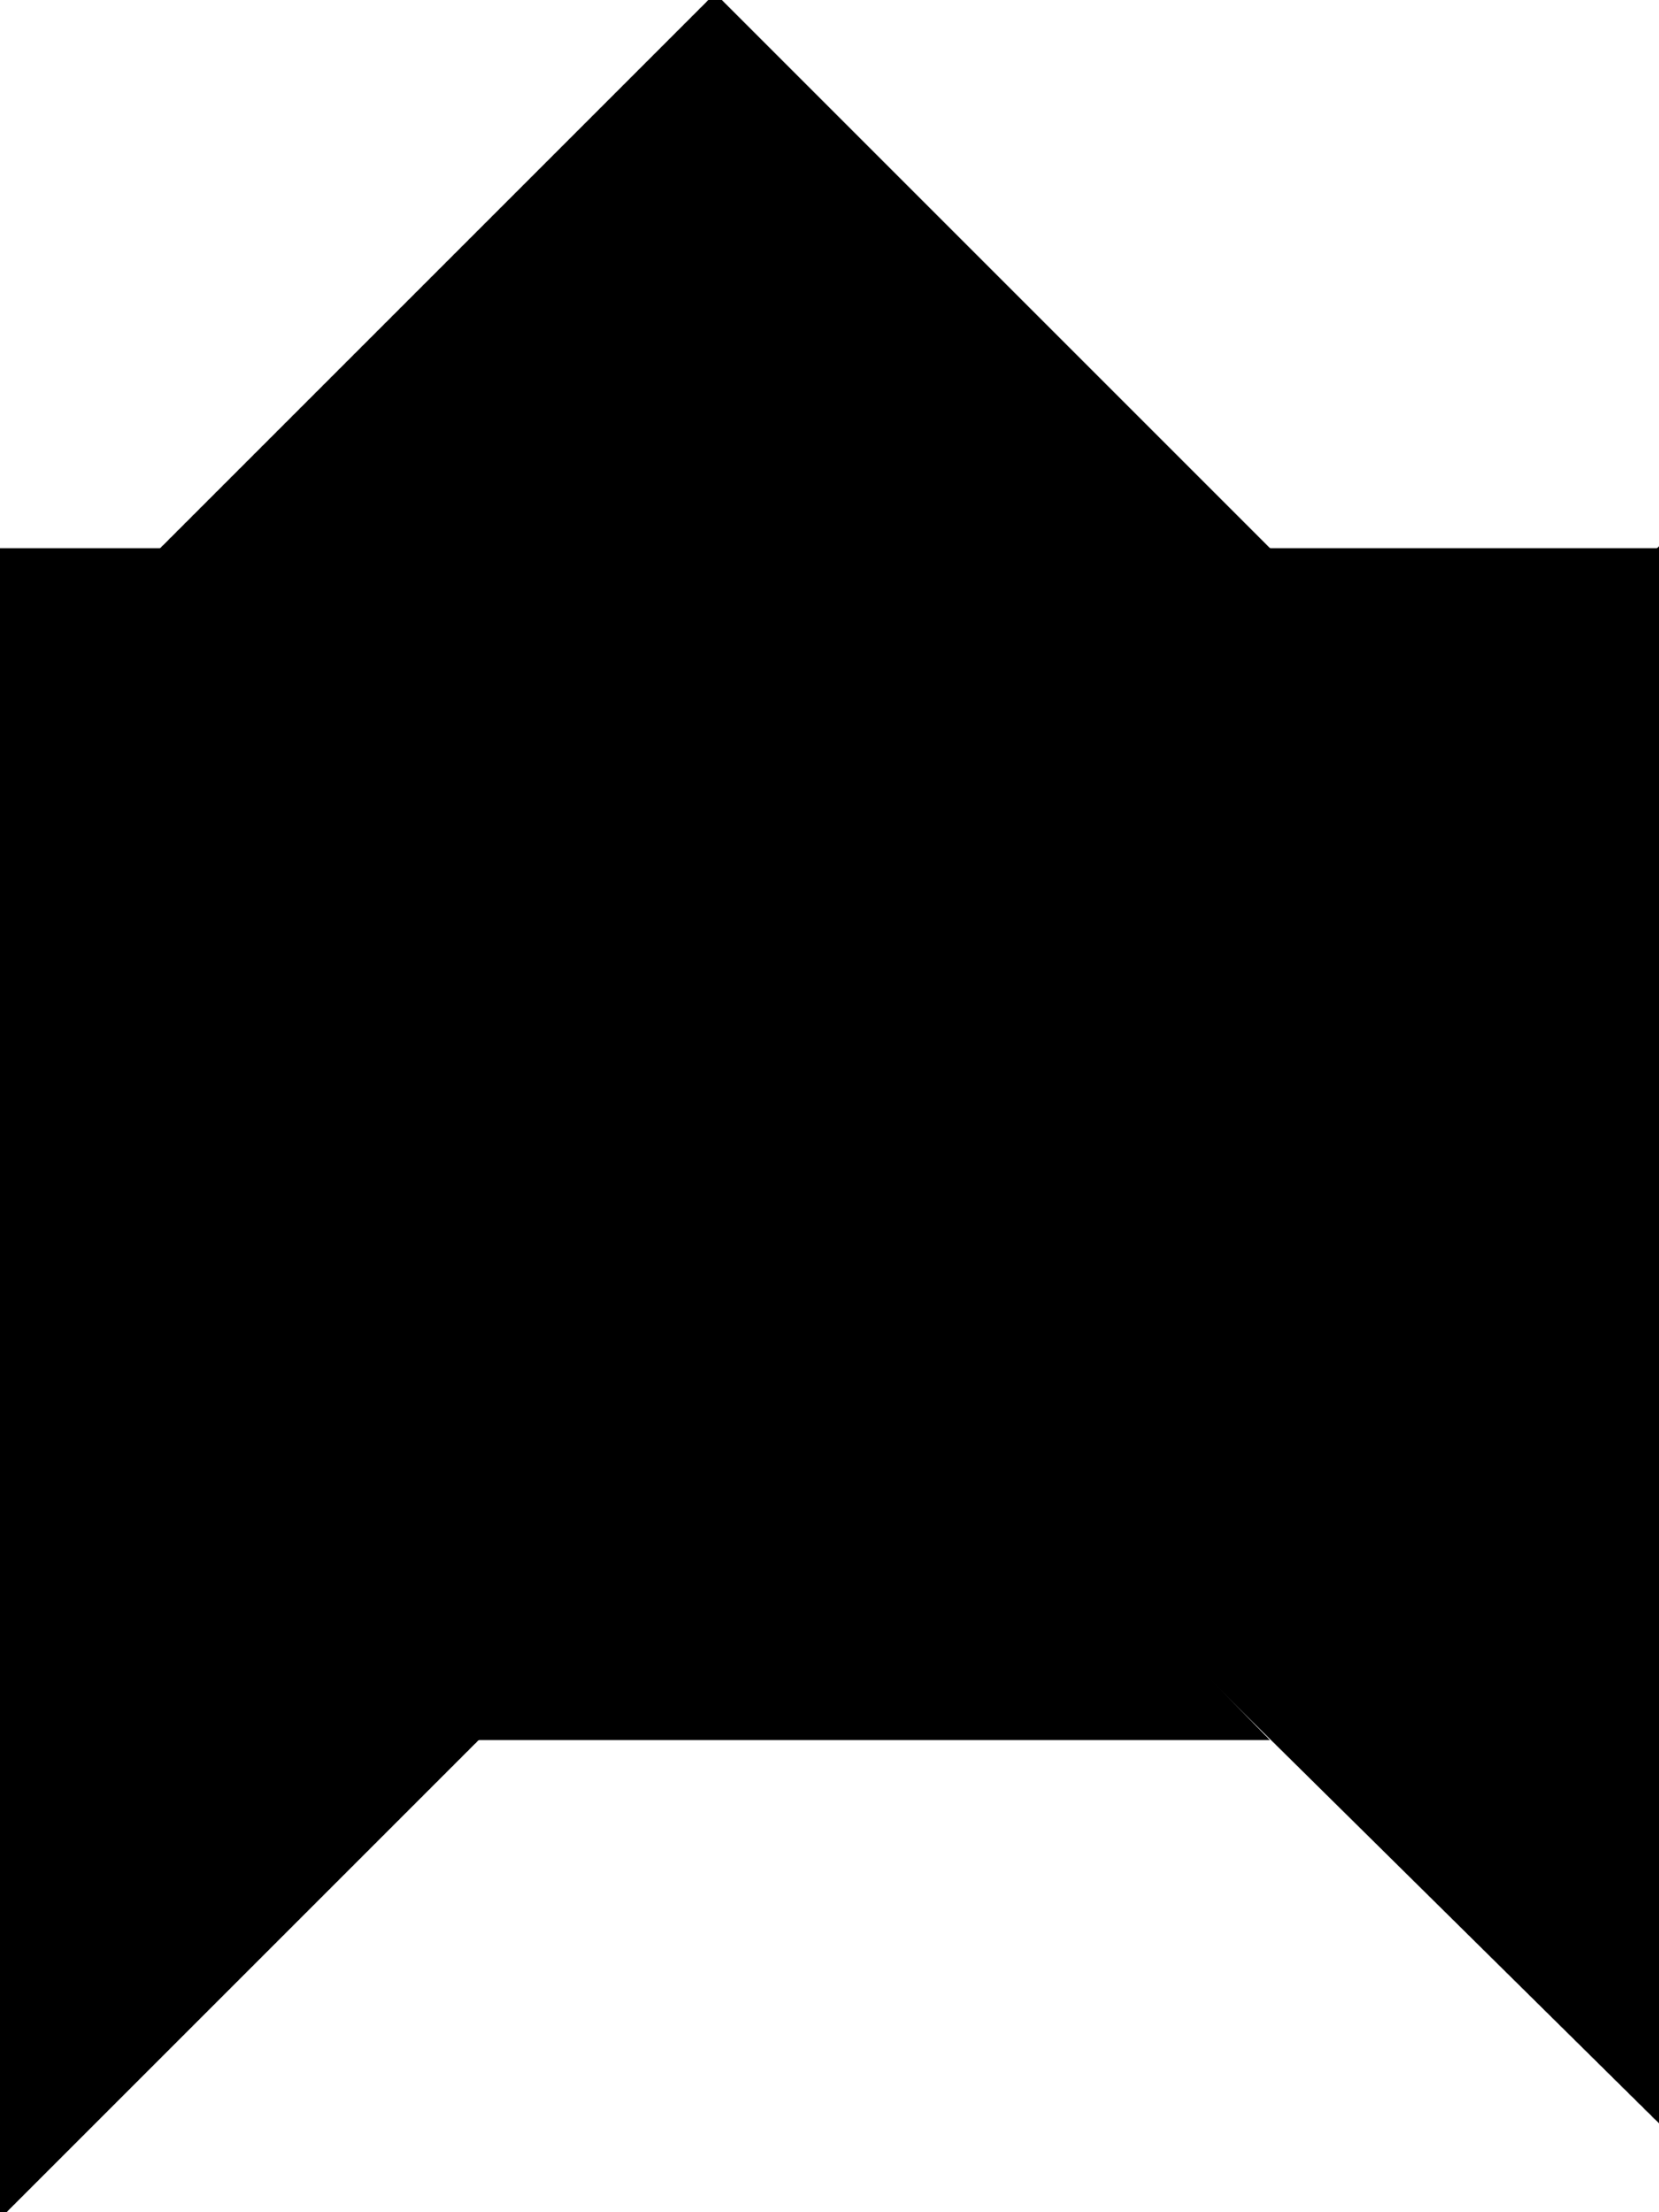
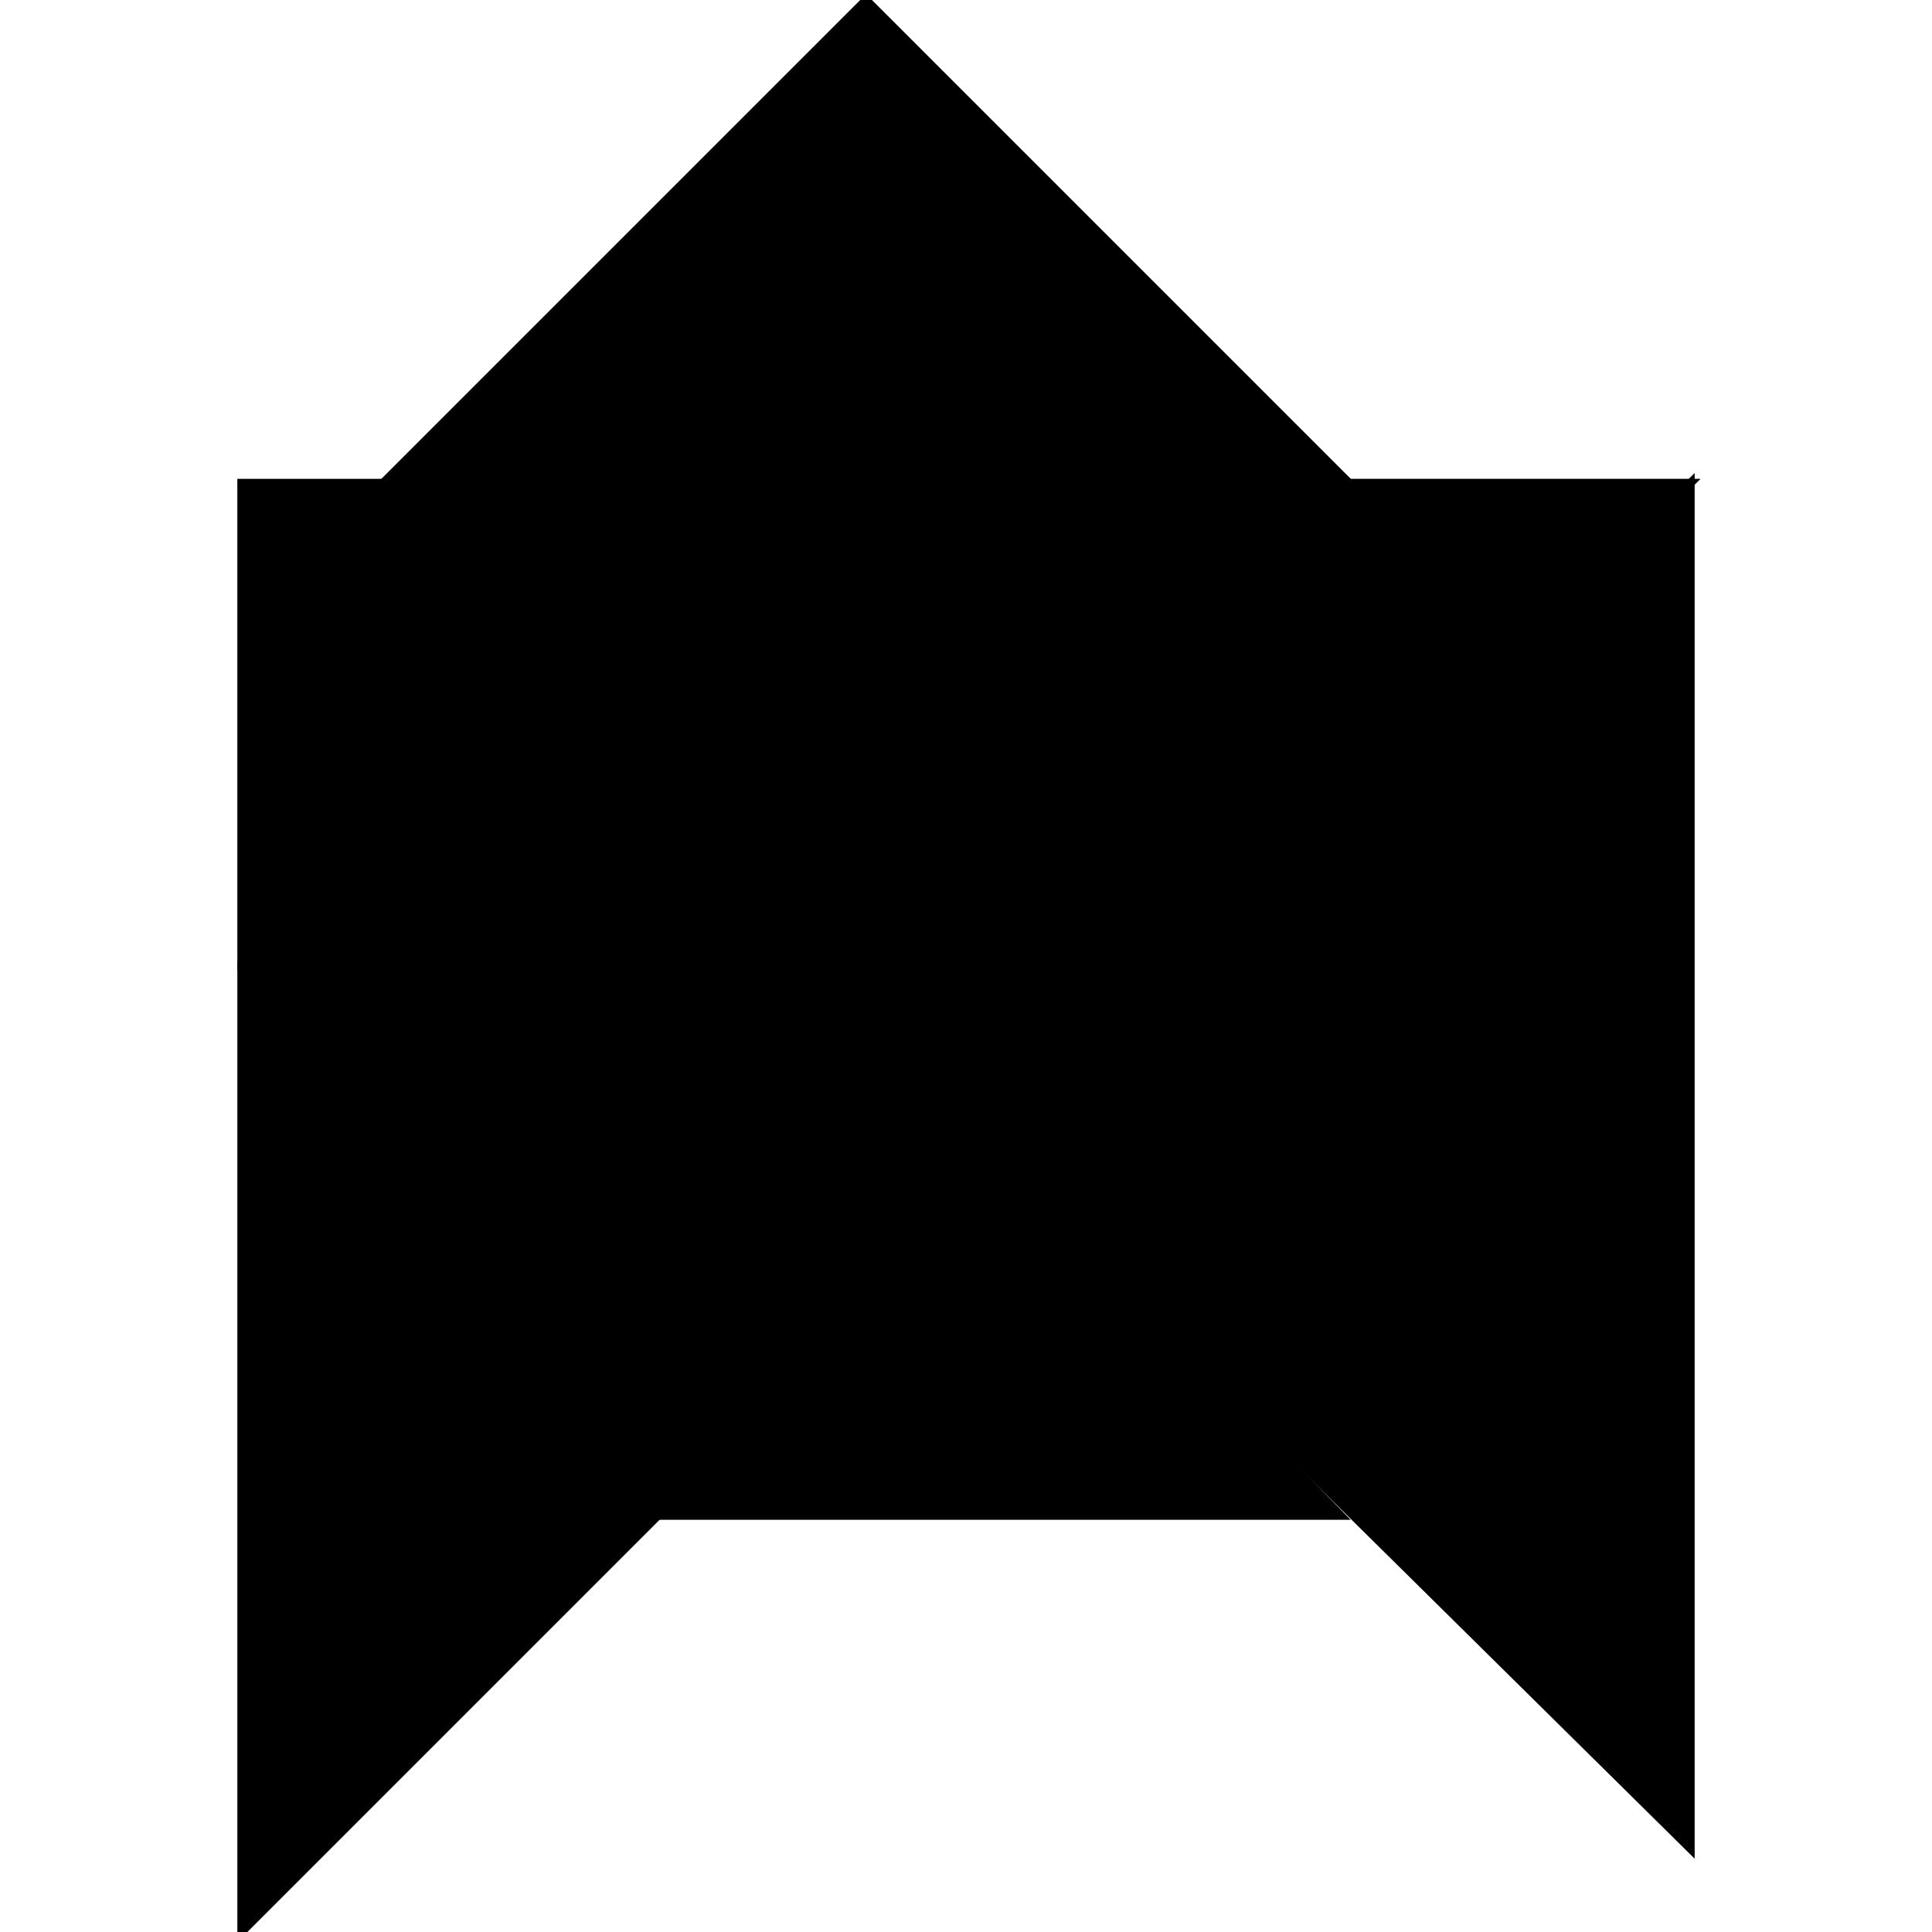
- <svg xmlns="http://www.w3.org/2000/svg" baseProfile="full" height="100%" version="1.1" viewBox="0 0 174.0 232.0" width="100%">
+ <svg xmlns="http://www.w3.org/2000/svg" baseProfile="full" height="100%" version="1.1" viewBox="-29.0 0.0 232.0 232.0" width="100%">
  <defs />
  <polygon fill="black" id="1" points="58.0,58.0 0.0,58.0 0.0,116.0 58.0,116.0" stroke="black" strokewidth="1" stroke-width="1" />
  <polygon fill="black" id="2" points="174.0,58.0 116.0,116.0 58.0,116.0 116.0,58.0" stroke="black" strokewidth="1" stroke-width="1" />
  <polygon fill="black" id="3" points="50.0,182.0 132.0,182.0 91.0,140.0" stroke="black" strokewidth="1" stroke-width="1" />
  <polygon fill="black" id="4" points="58.0,116.0 116.0,58.0 58.0,58.0" stroke="black" strokewidth="1" stroke-width="1" />
  <polygon fill="black" id="5" points="133.0,58.0 17.0,58.0 75.0,0.0" stroke="black" strokewidth="1" stroke-width="1" />
  <polygon fill="black" id="6" points="174.0,222.0 91.0,140.0 174.0,58.0" stroke="black" strokewidth="1" stroke-width="1" />
  <polygon fill="black" id="7" points="0.0,232.0 116.0,116.0 0.0,116.0" stroke="black" strokewidth="1" stroke-width="1" />
</svg>
